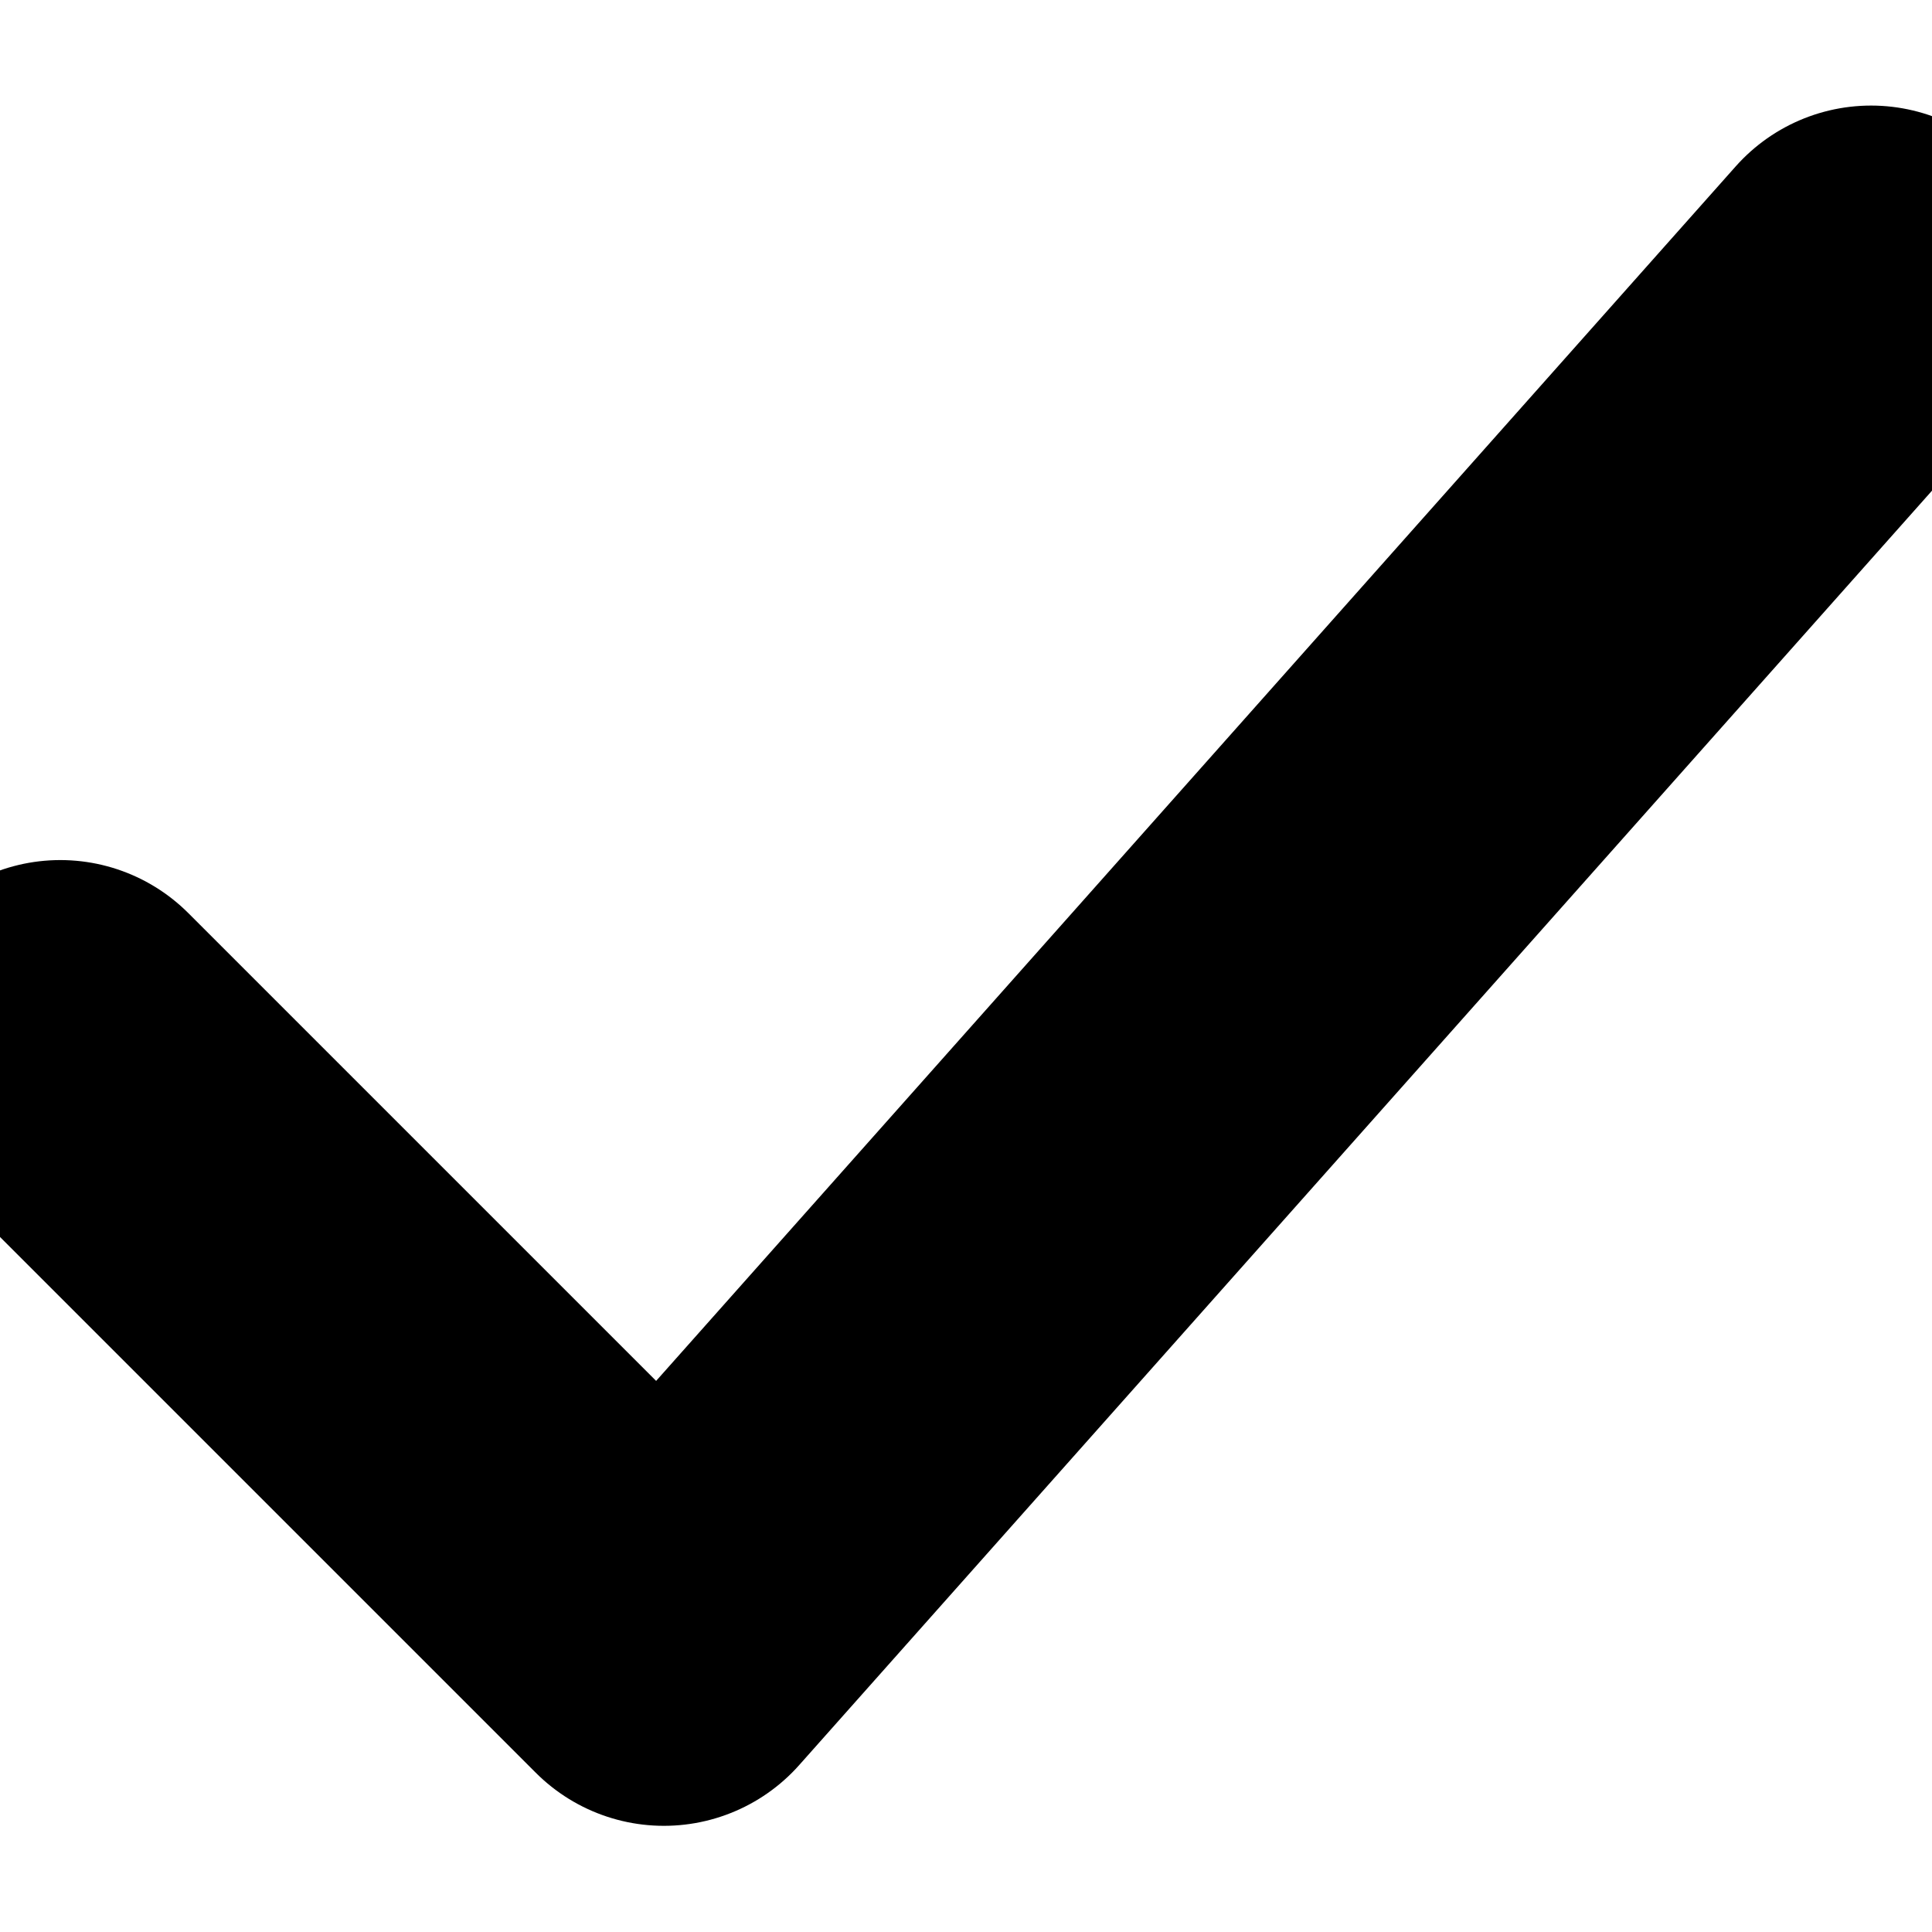
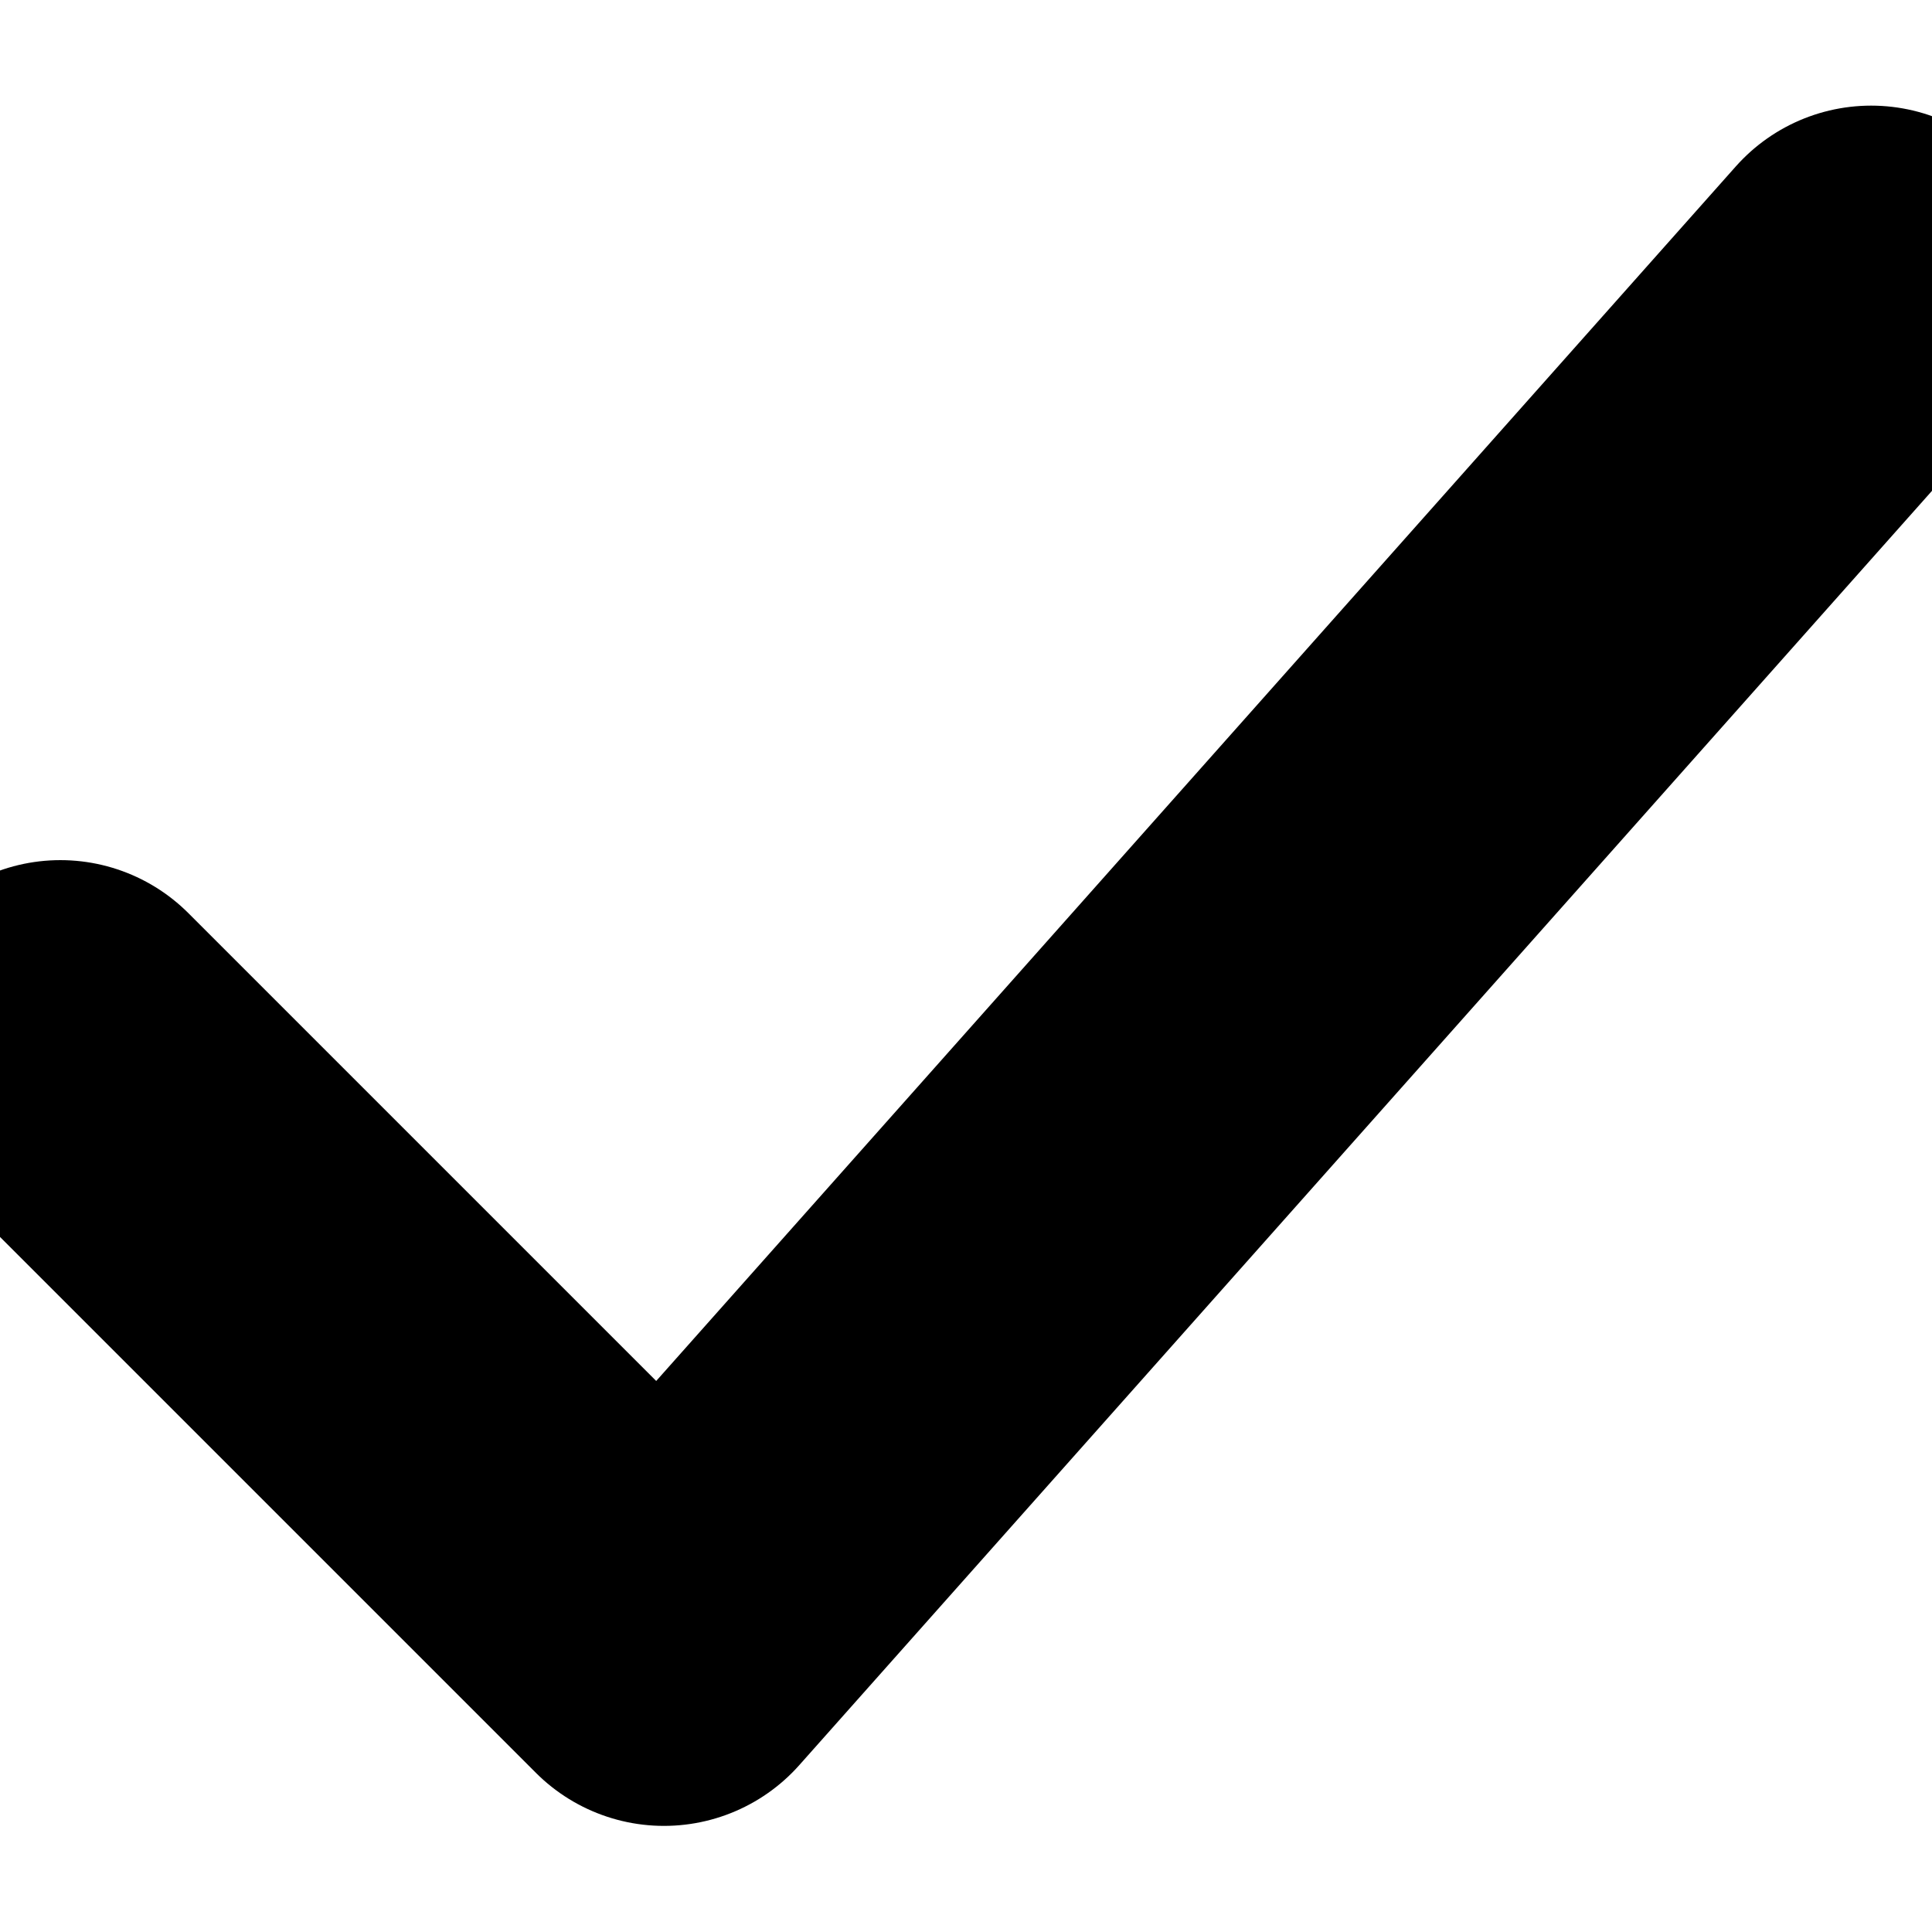
<svg xmlns="http://www.w3.org/2000/svg" width="1024" height="1024" viewBox="0 0 1024 1024">
-   <g transform="translate(-170.667, -130.667) scale(1.333)">
-     <path fill="none" stroke="#000" stroke-linecap="round" stroke-linejoin="round" stroke-width="144" d="m152 512 240 240 480-540" />
+   <g transform="translate(0.000, 0.000) scale(1.000)">
+     <path fill="none" stroke="#000" stroke-linecap="round" stroke-linejoin="round" stroke-width="191.952" d="m31.992 551.862 319.92 319.92 639.84-719.82" />
  </g>
</svg>
